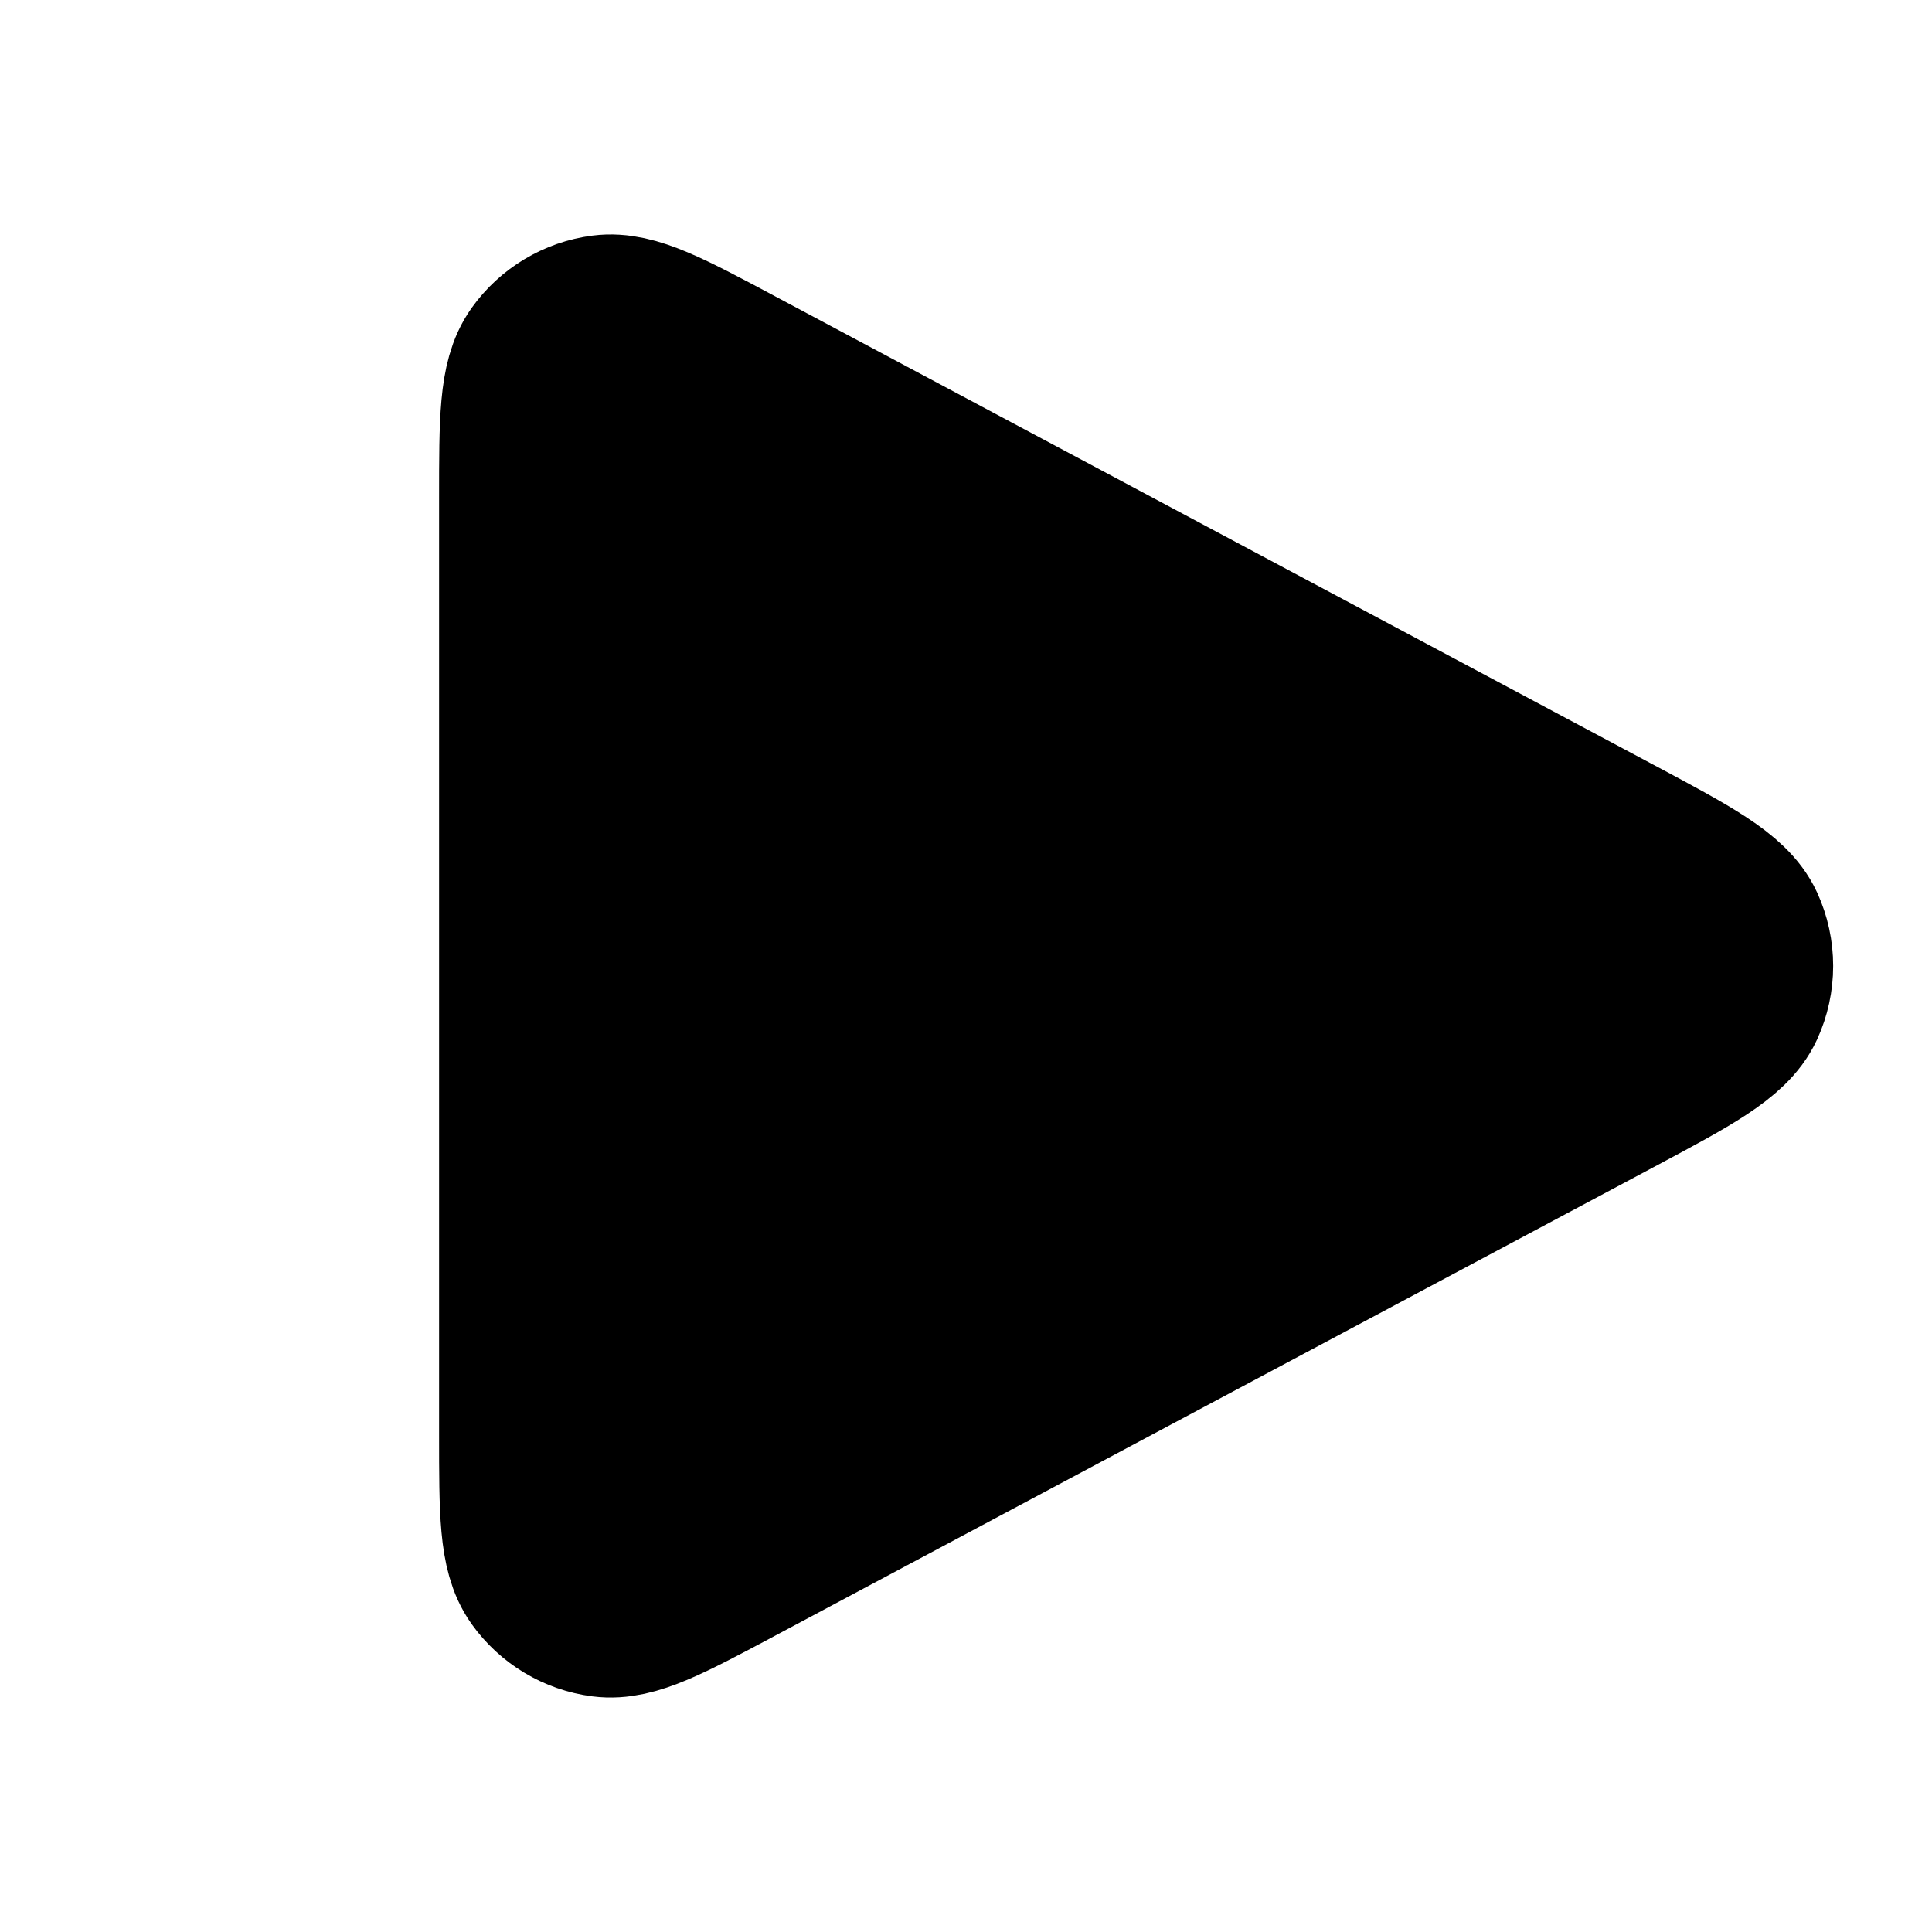
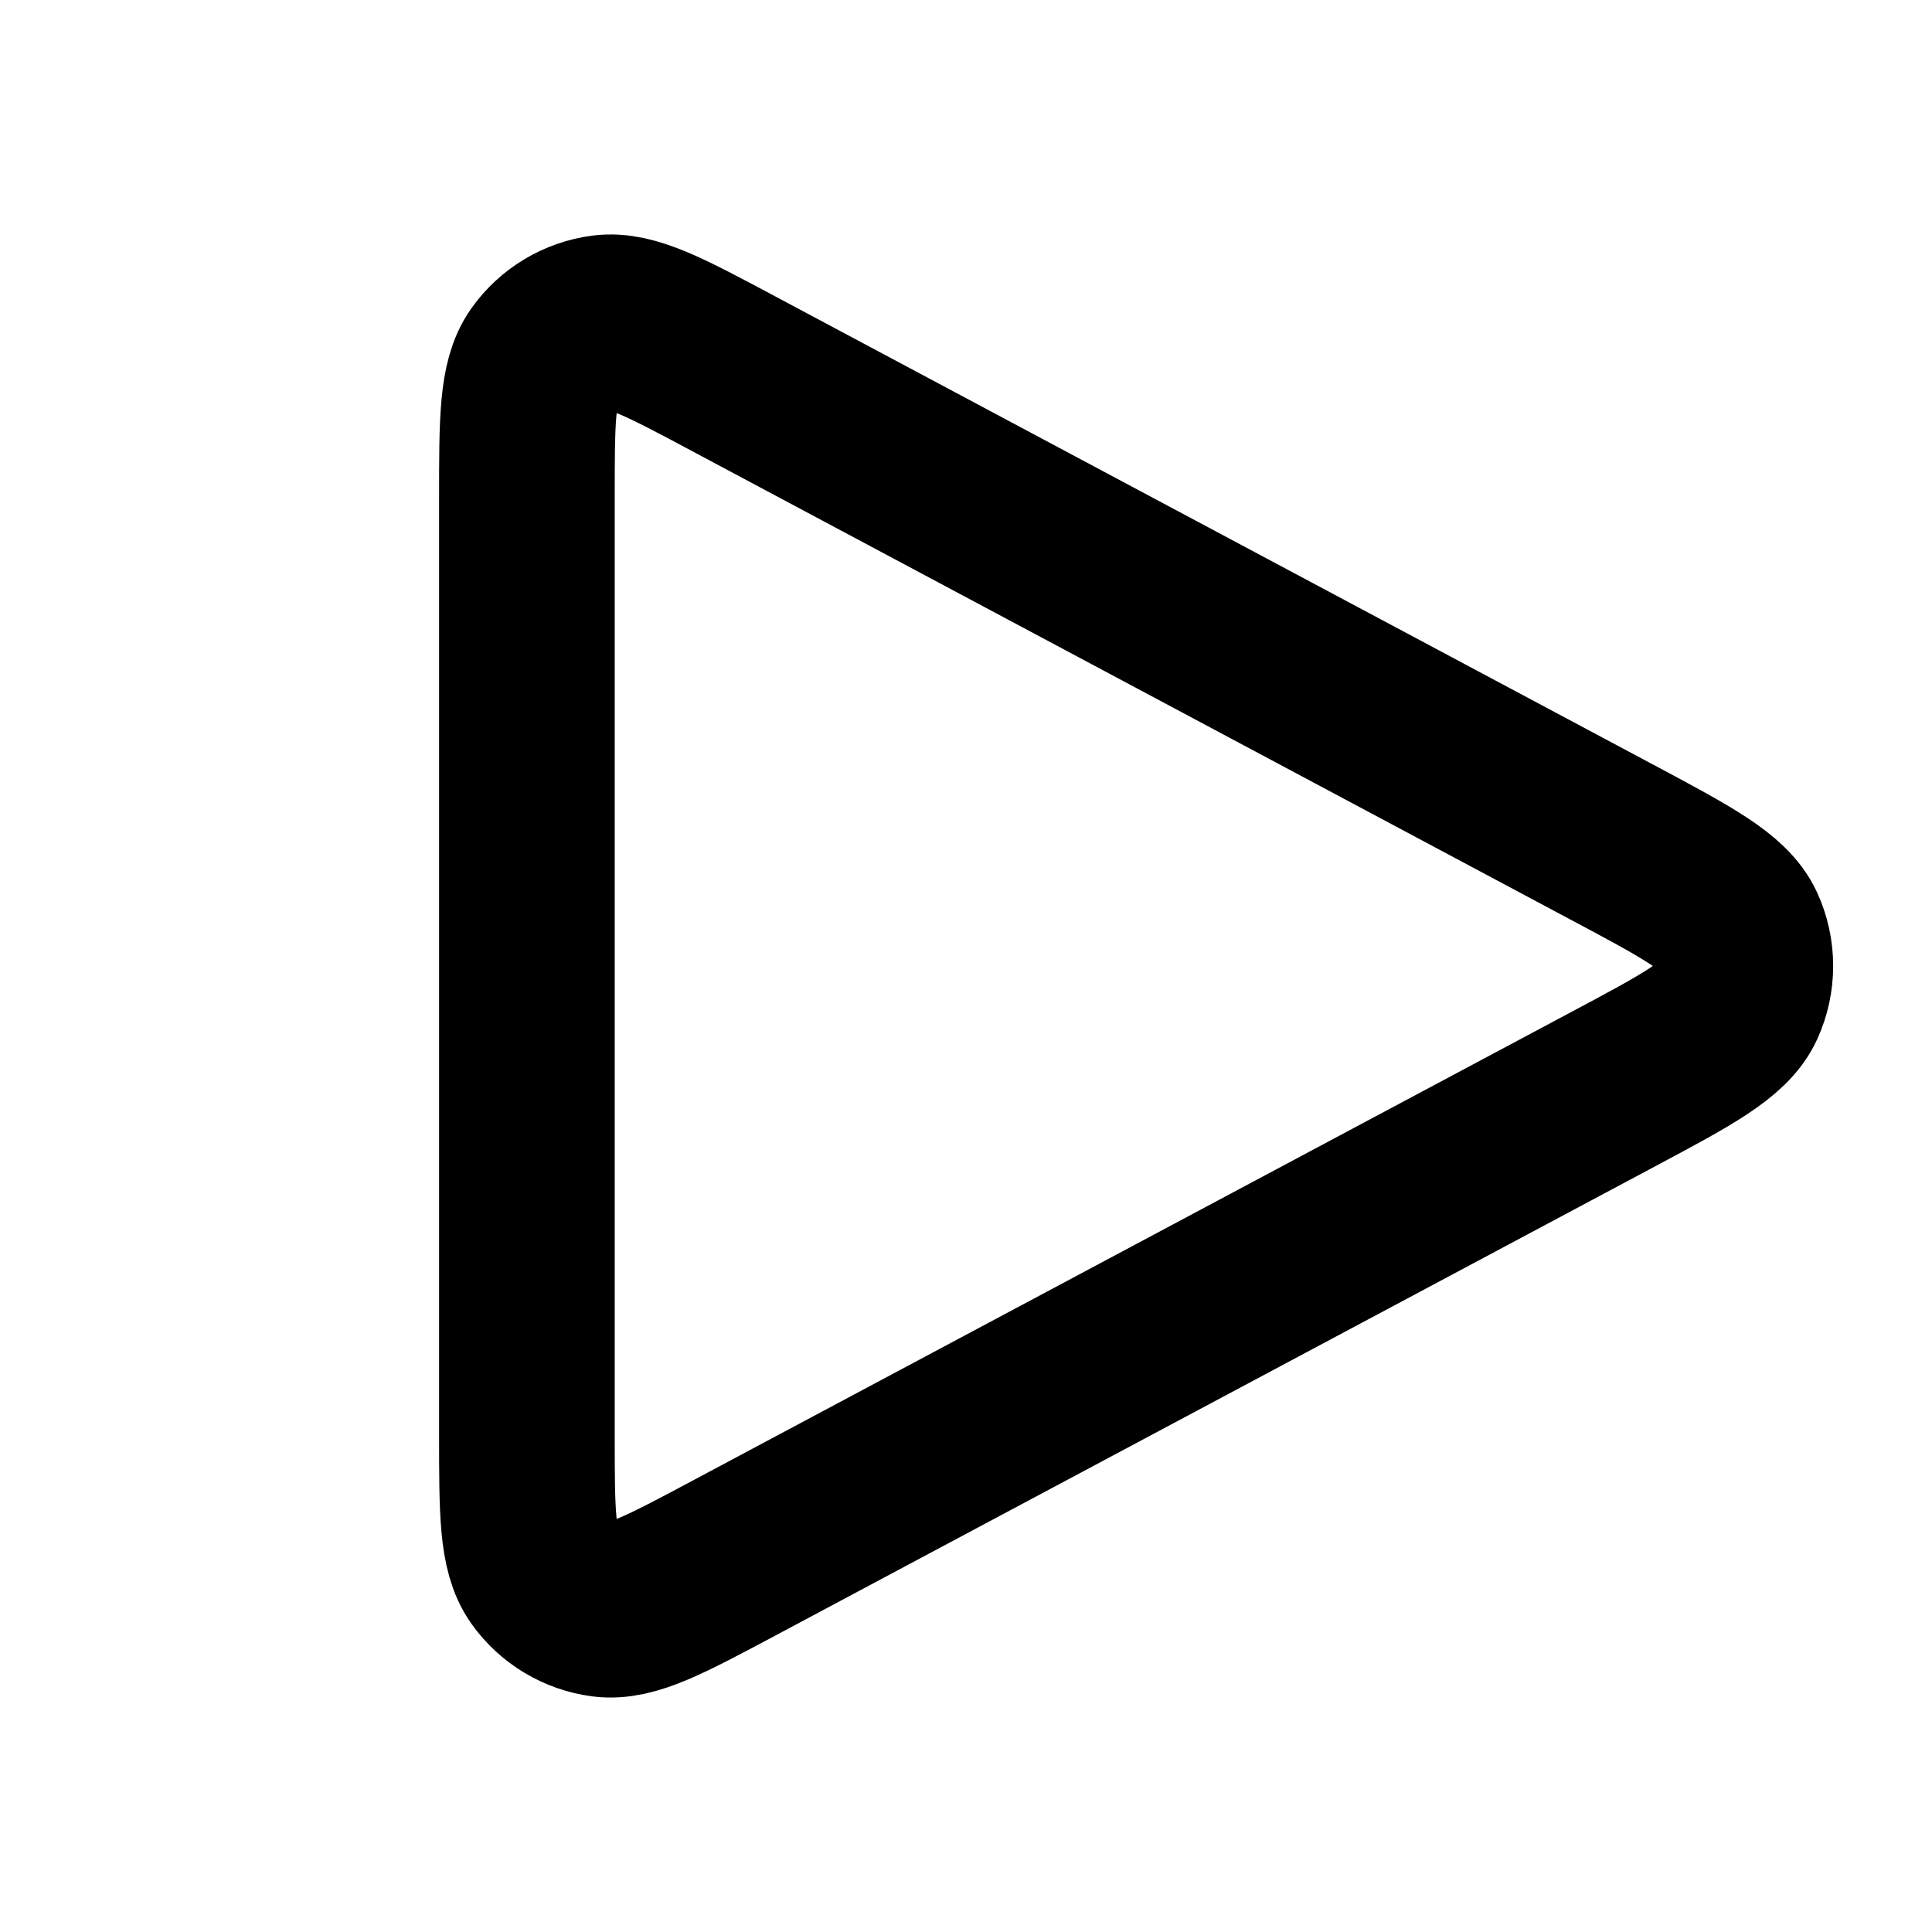
- <svg xmlns="http://www.w3.org/2000/svg" width="800px" height="800px" viewBox="-1 1 22 22" fill="#000000">
+ <svg xmlns="http://www.w3.org/2000/svg" width="800px" height="800px" viewBox="-1 1 22 22" fill="none">
  <g id="Media / Play">
    <path id="Vector" d="M5 17.334V6.667C5 5.787 5 5.347 5.185 5.087C5.347 4.86 5.596 4.711 5.872 4.675C6.189 4.634 6.577 4.841 7.353 5.255L17.352 10.588L17.356 10.59C18.213 11.047 18.642 11.276 18.783 11.58C18.905 11.846 18.905 12.153 18.783 12.419C18.642 12.724 18.212 12.954 17.352 13.412L7.353 18.745C6.576 19.159 6.189 19.366 5.872 19.325C5.596 19.289 5.347 19.14 5.185 18.913C5 18.653 5 18.213 5 17.334Z" stroke="#000000" stroke-width="2" stroke-linecap="round" stroke-linejoin="round" />
  </g>
</svg>
